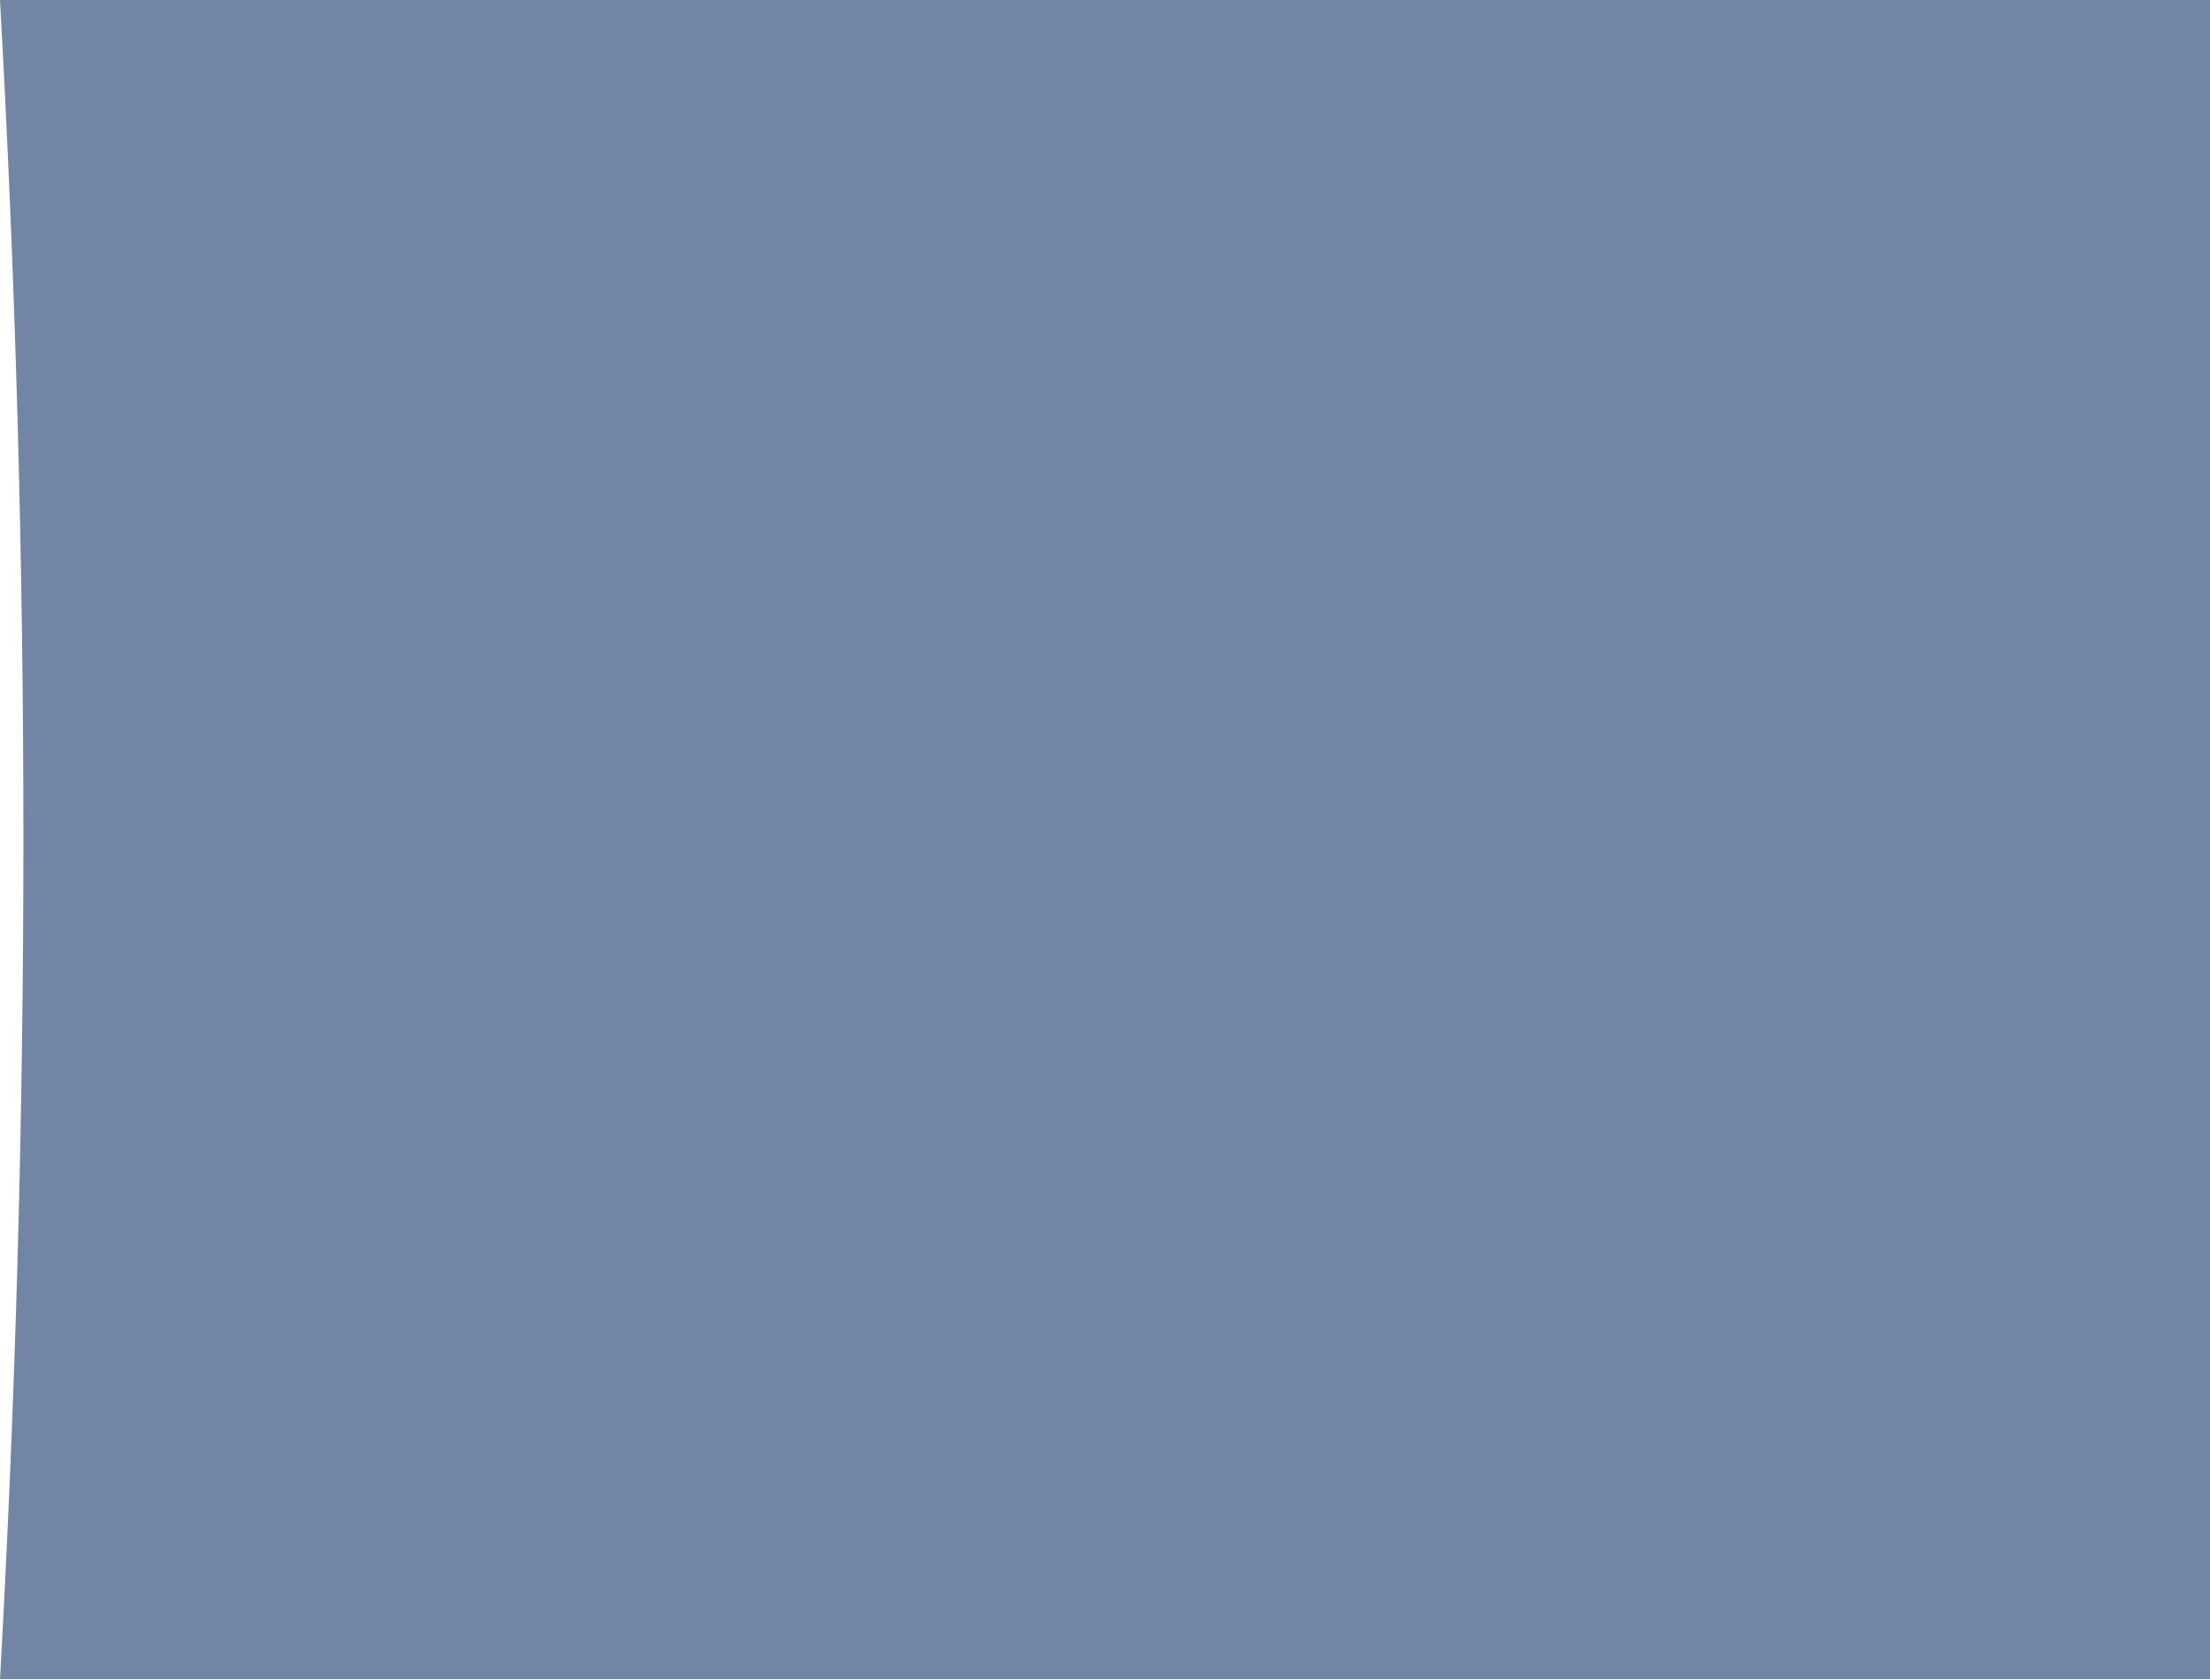
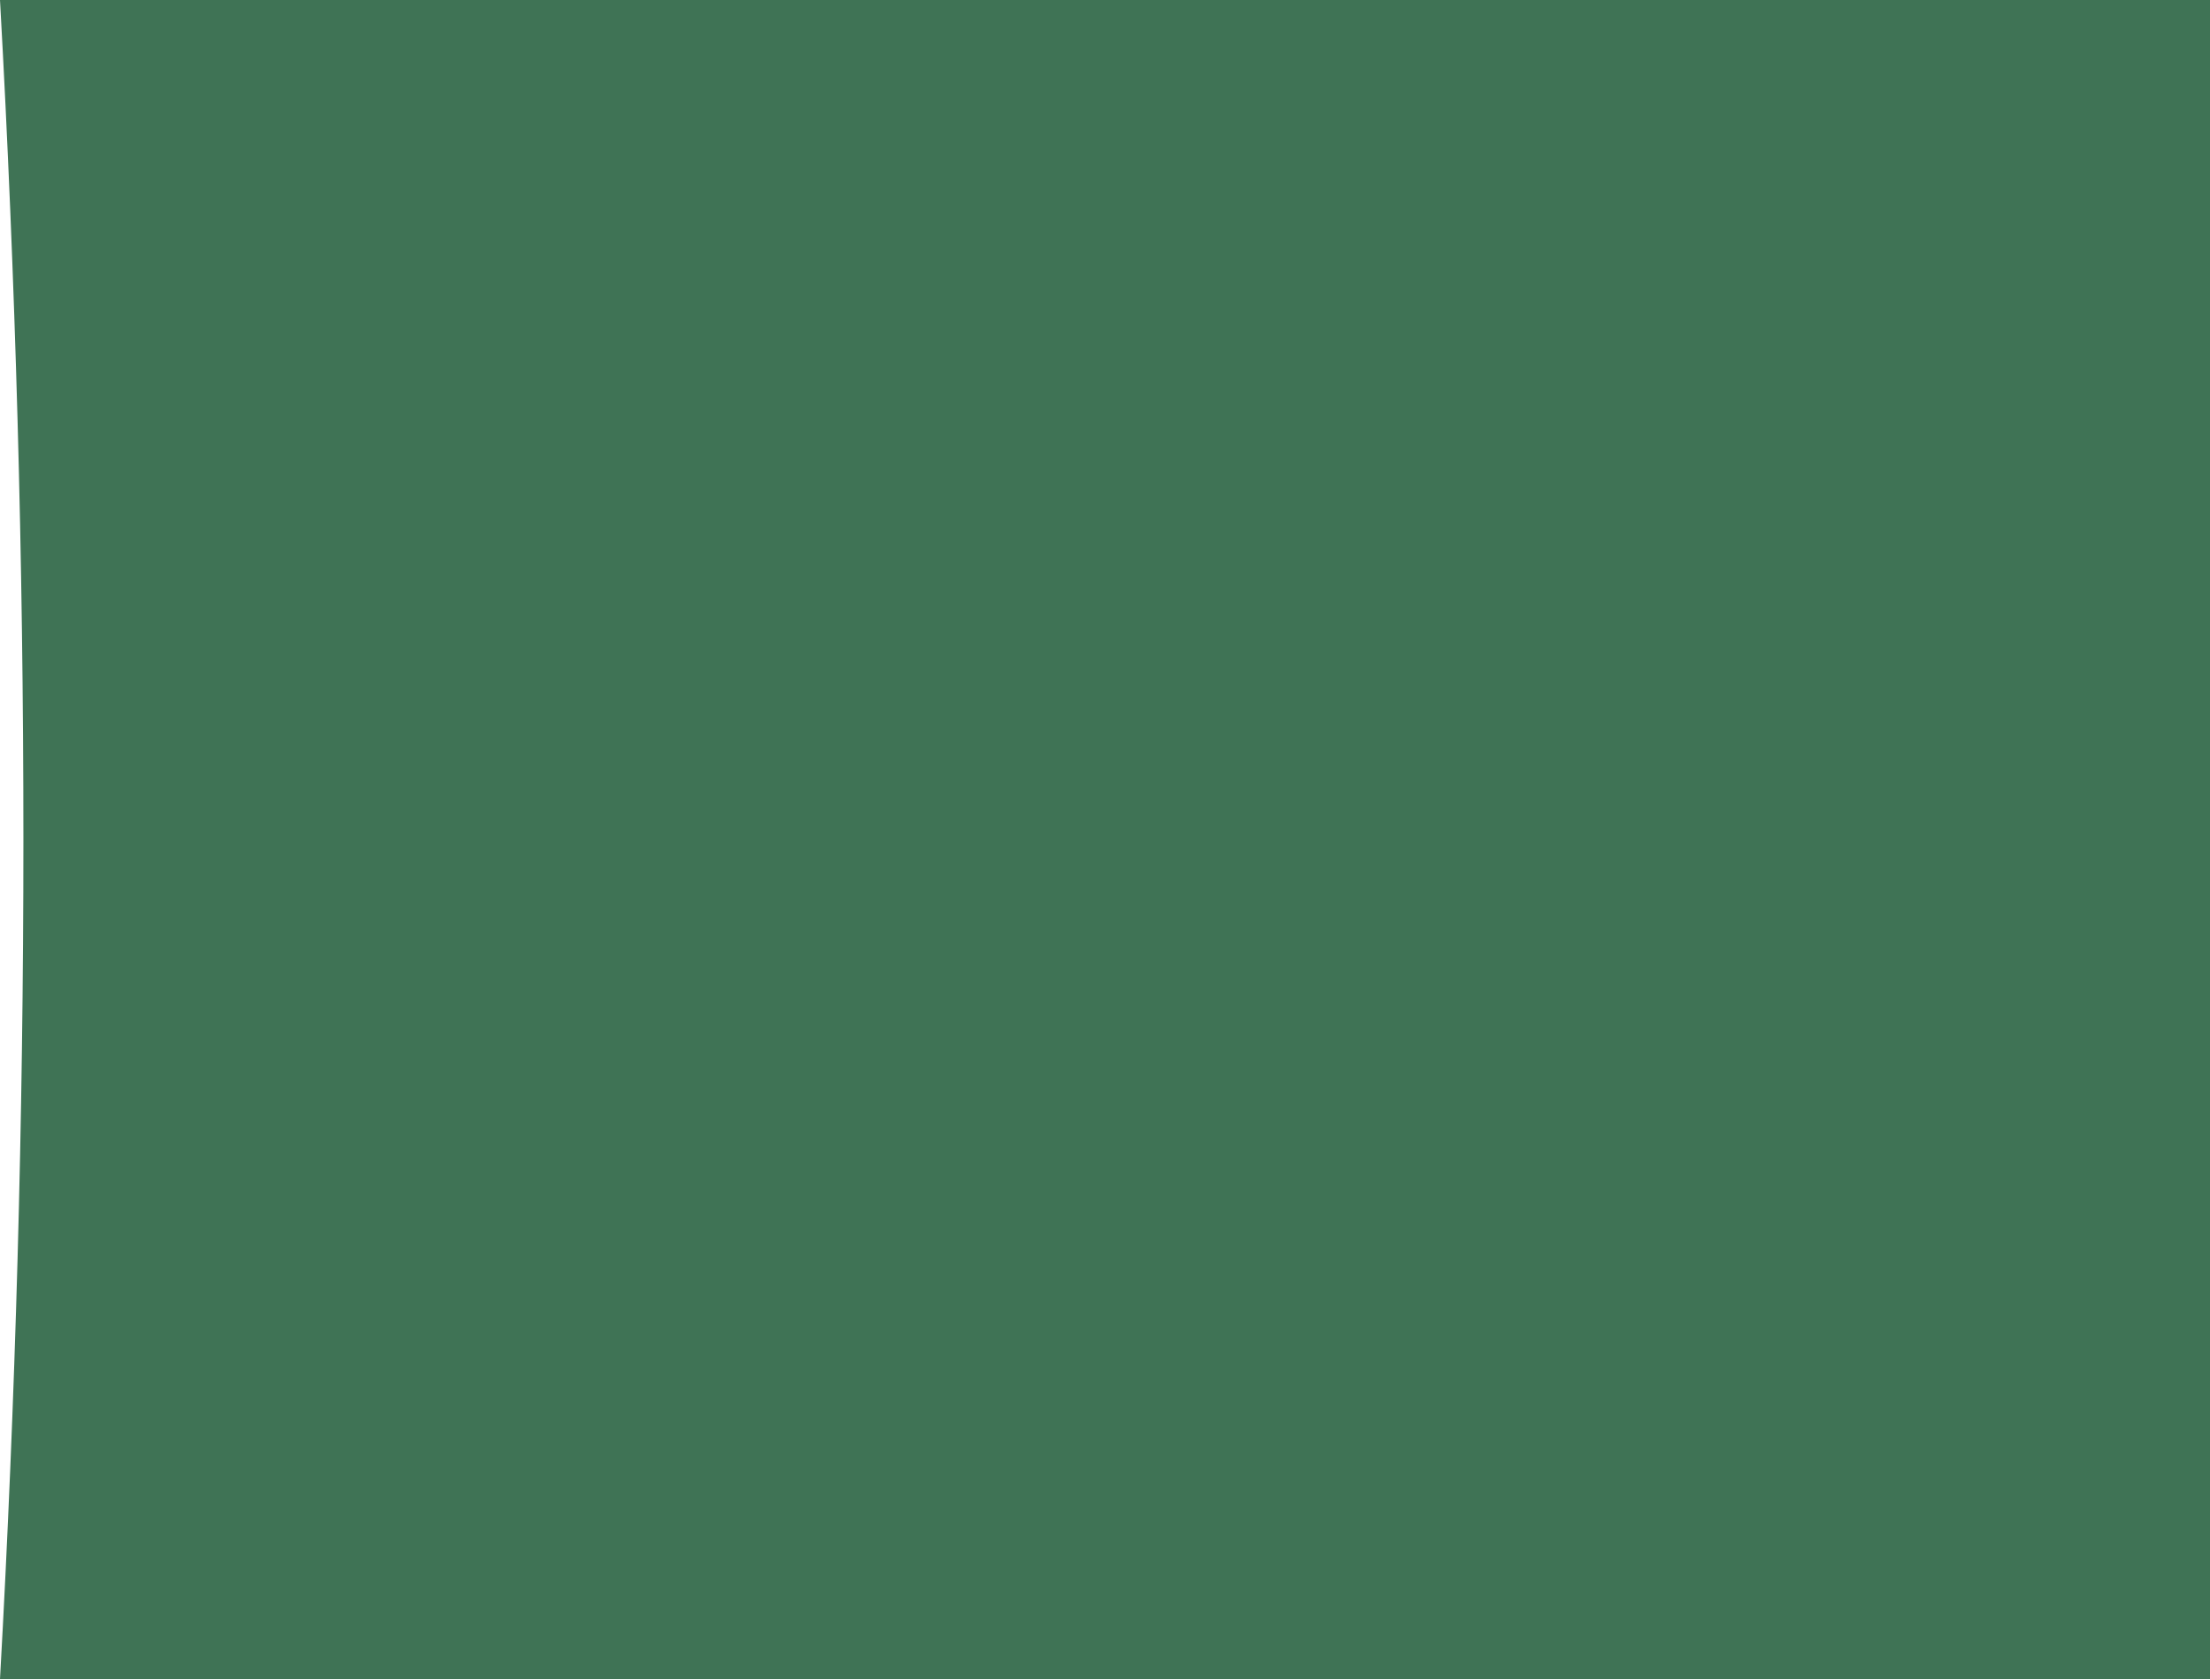
<svg xmlns="http://www.w3.org/2000/svg" width="850" height="646" viewBox="0 0 850 646">
-   <path fill="#7285A5" fill-rule="evenodd" d="M850 0H0c6 107.667 9 215.333 9 323S6 538.333 0 646h850V0z" />
+   <path fill="#3f7355" fill-rule="evenodd" d="M850 0H0c6 107.667 9 215.333 9 323S6 538.333 0 646h850V0z" />
</svg>
